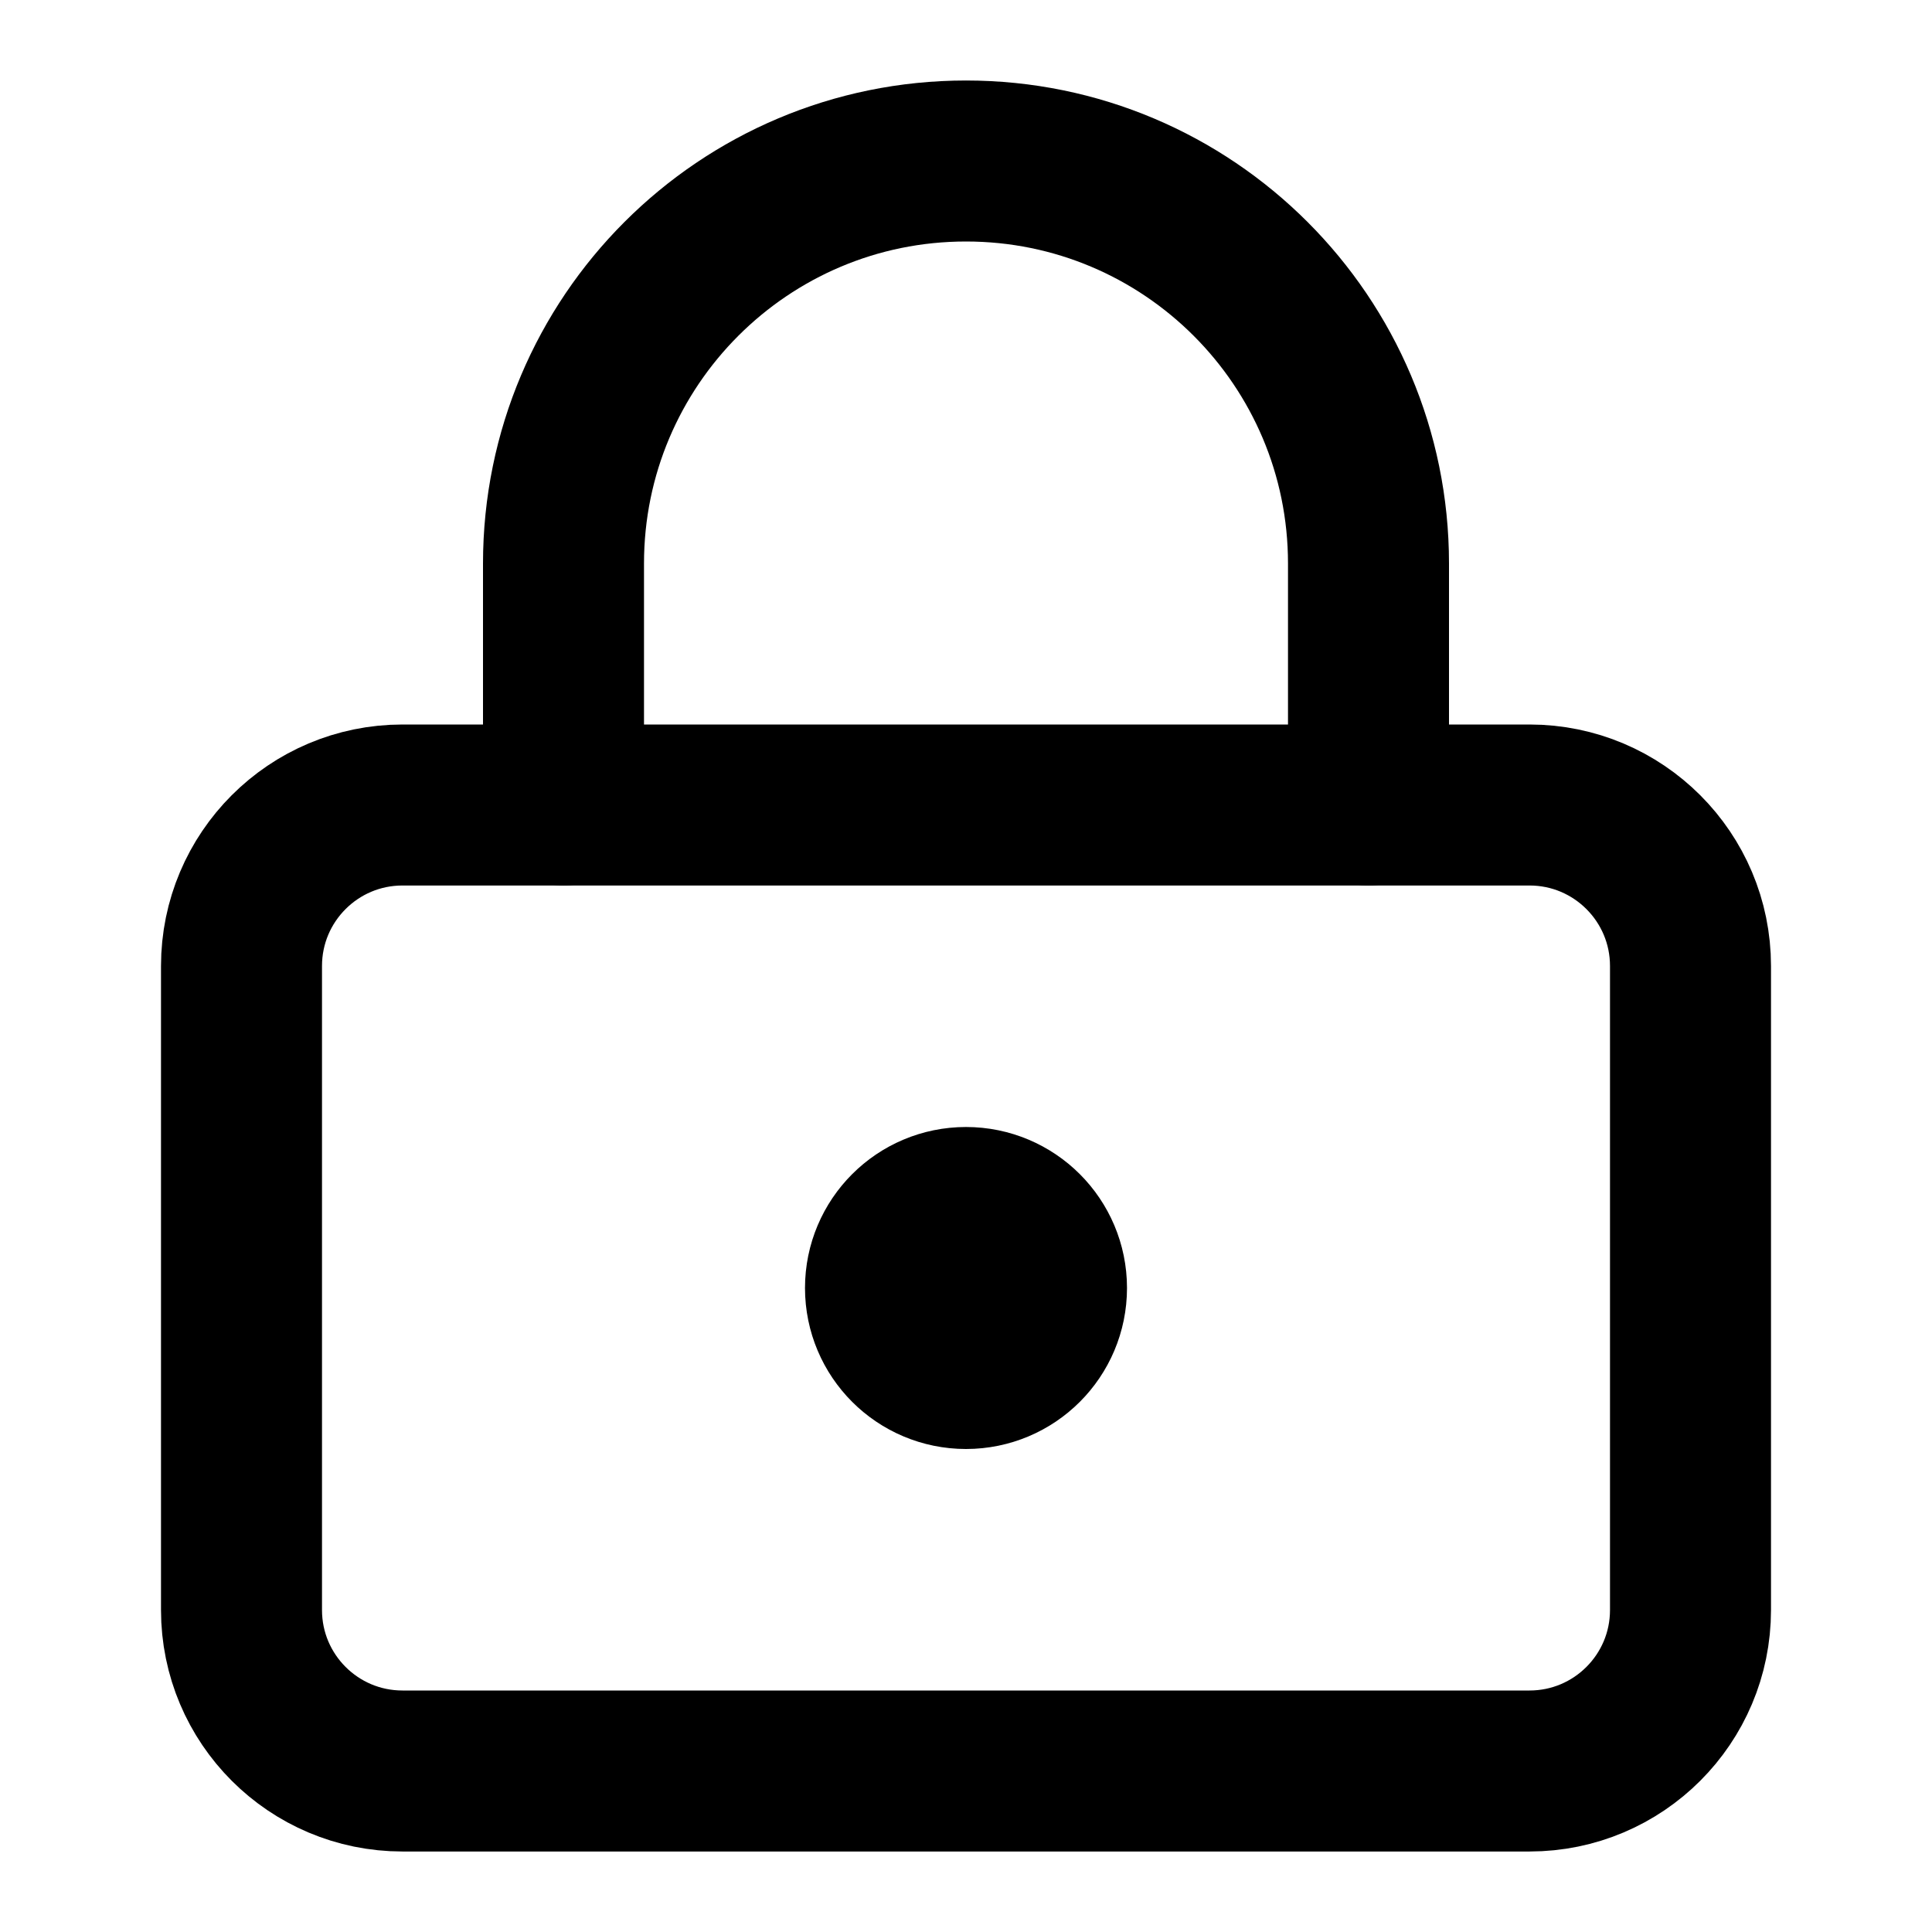
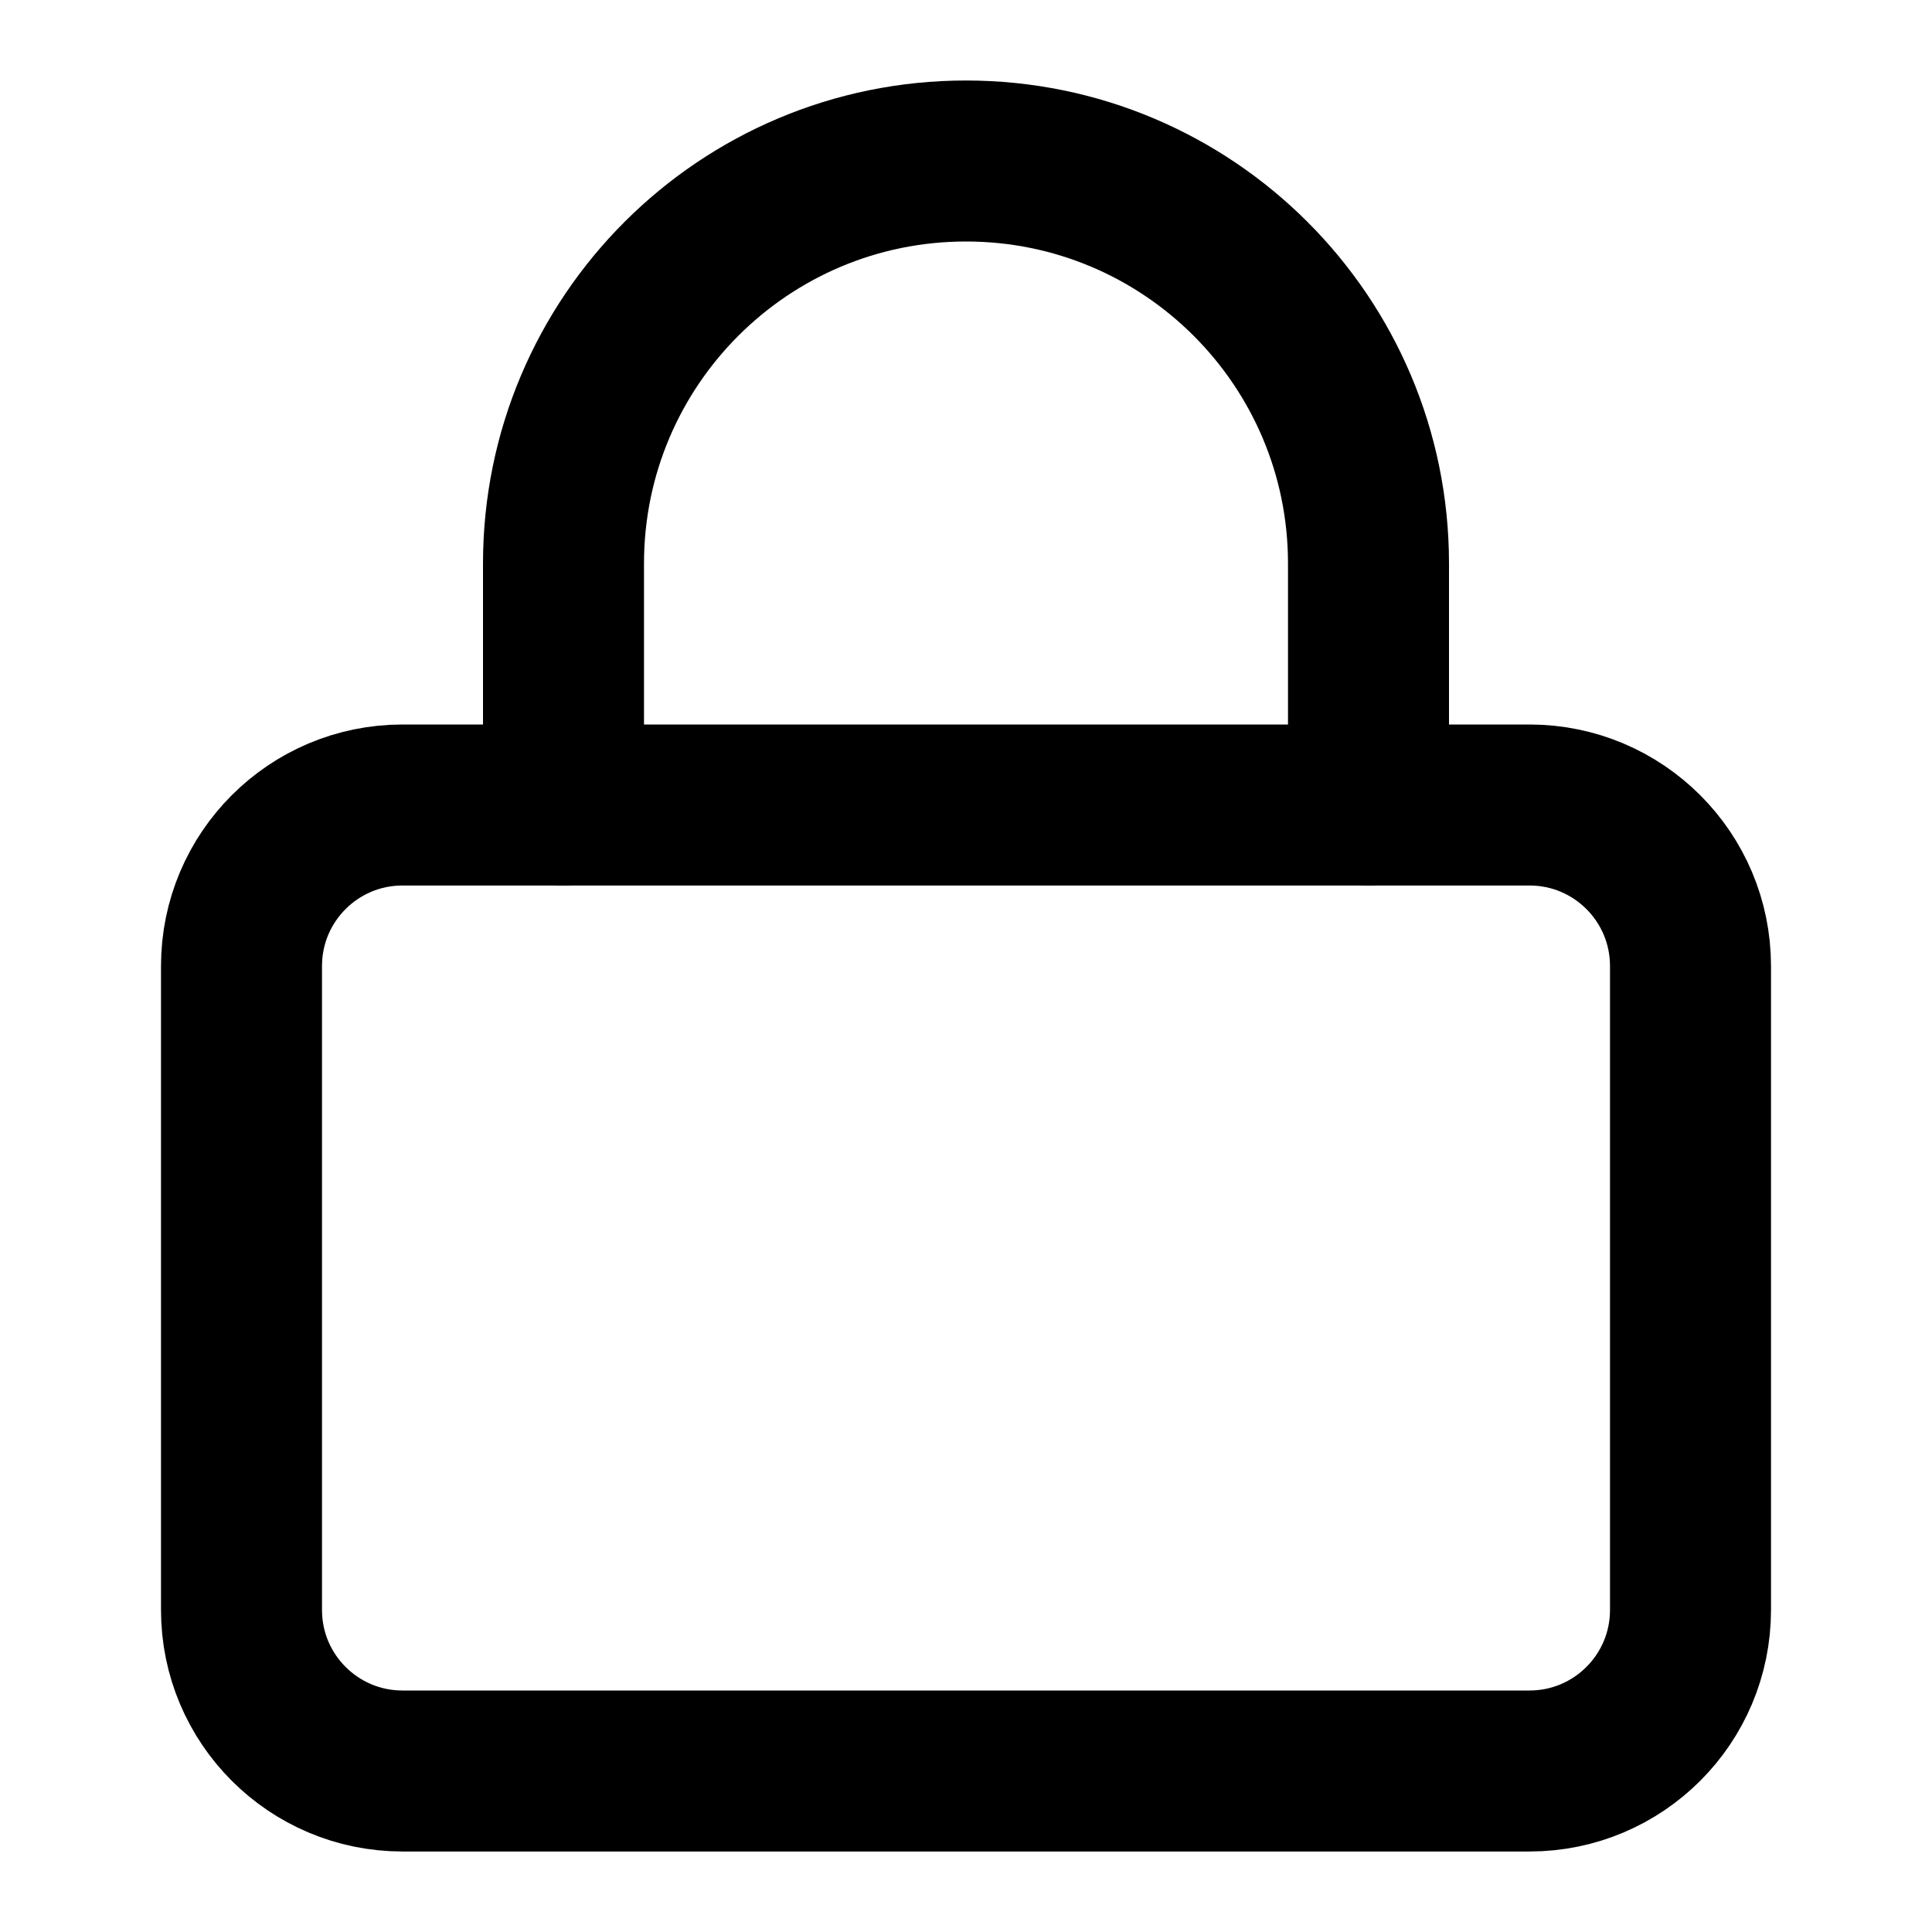
<svg xmlns="http://www.w3.org/2000/svg" width="24" height="24" viewBox="0 0 24 24" fill="none" stroke="currentColor" stroke-width="2" stroke-linecap="round" stroke-linejoin="round">
-   <circle cx="12" cy="16" r="1" />
+   <path d="M7 10V7a5 5 0 0 1 10 0v3" />
  <rect x="3" y="10" width="18" height="12" rx="2" />
-   <path d="M7 10V7a5 5 0 0 1 10 0v3" />
</svg>
